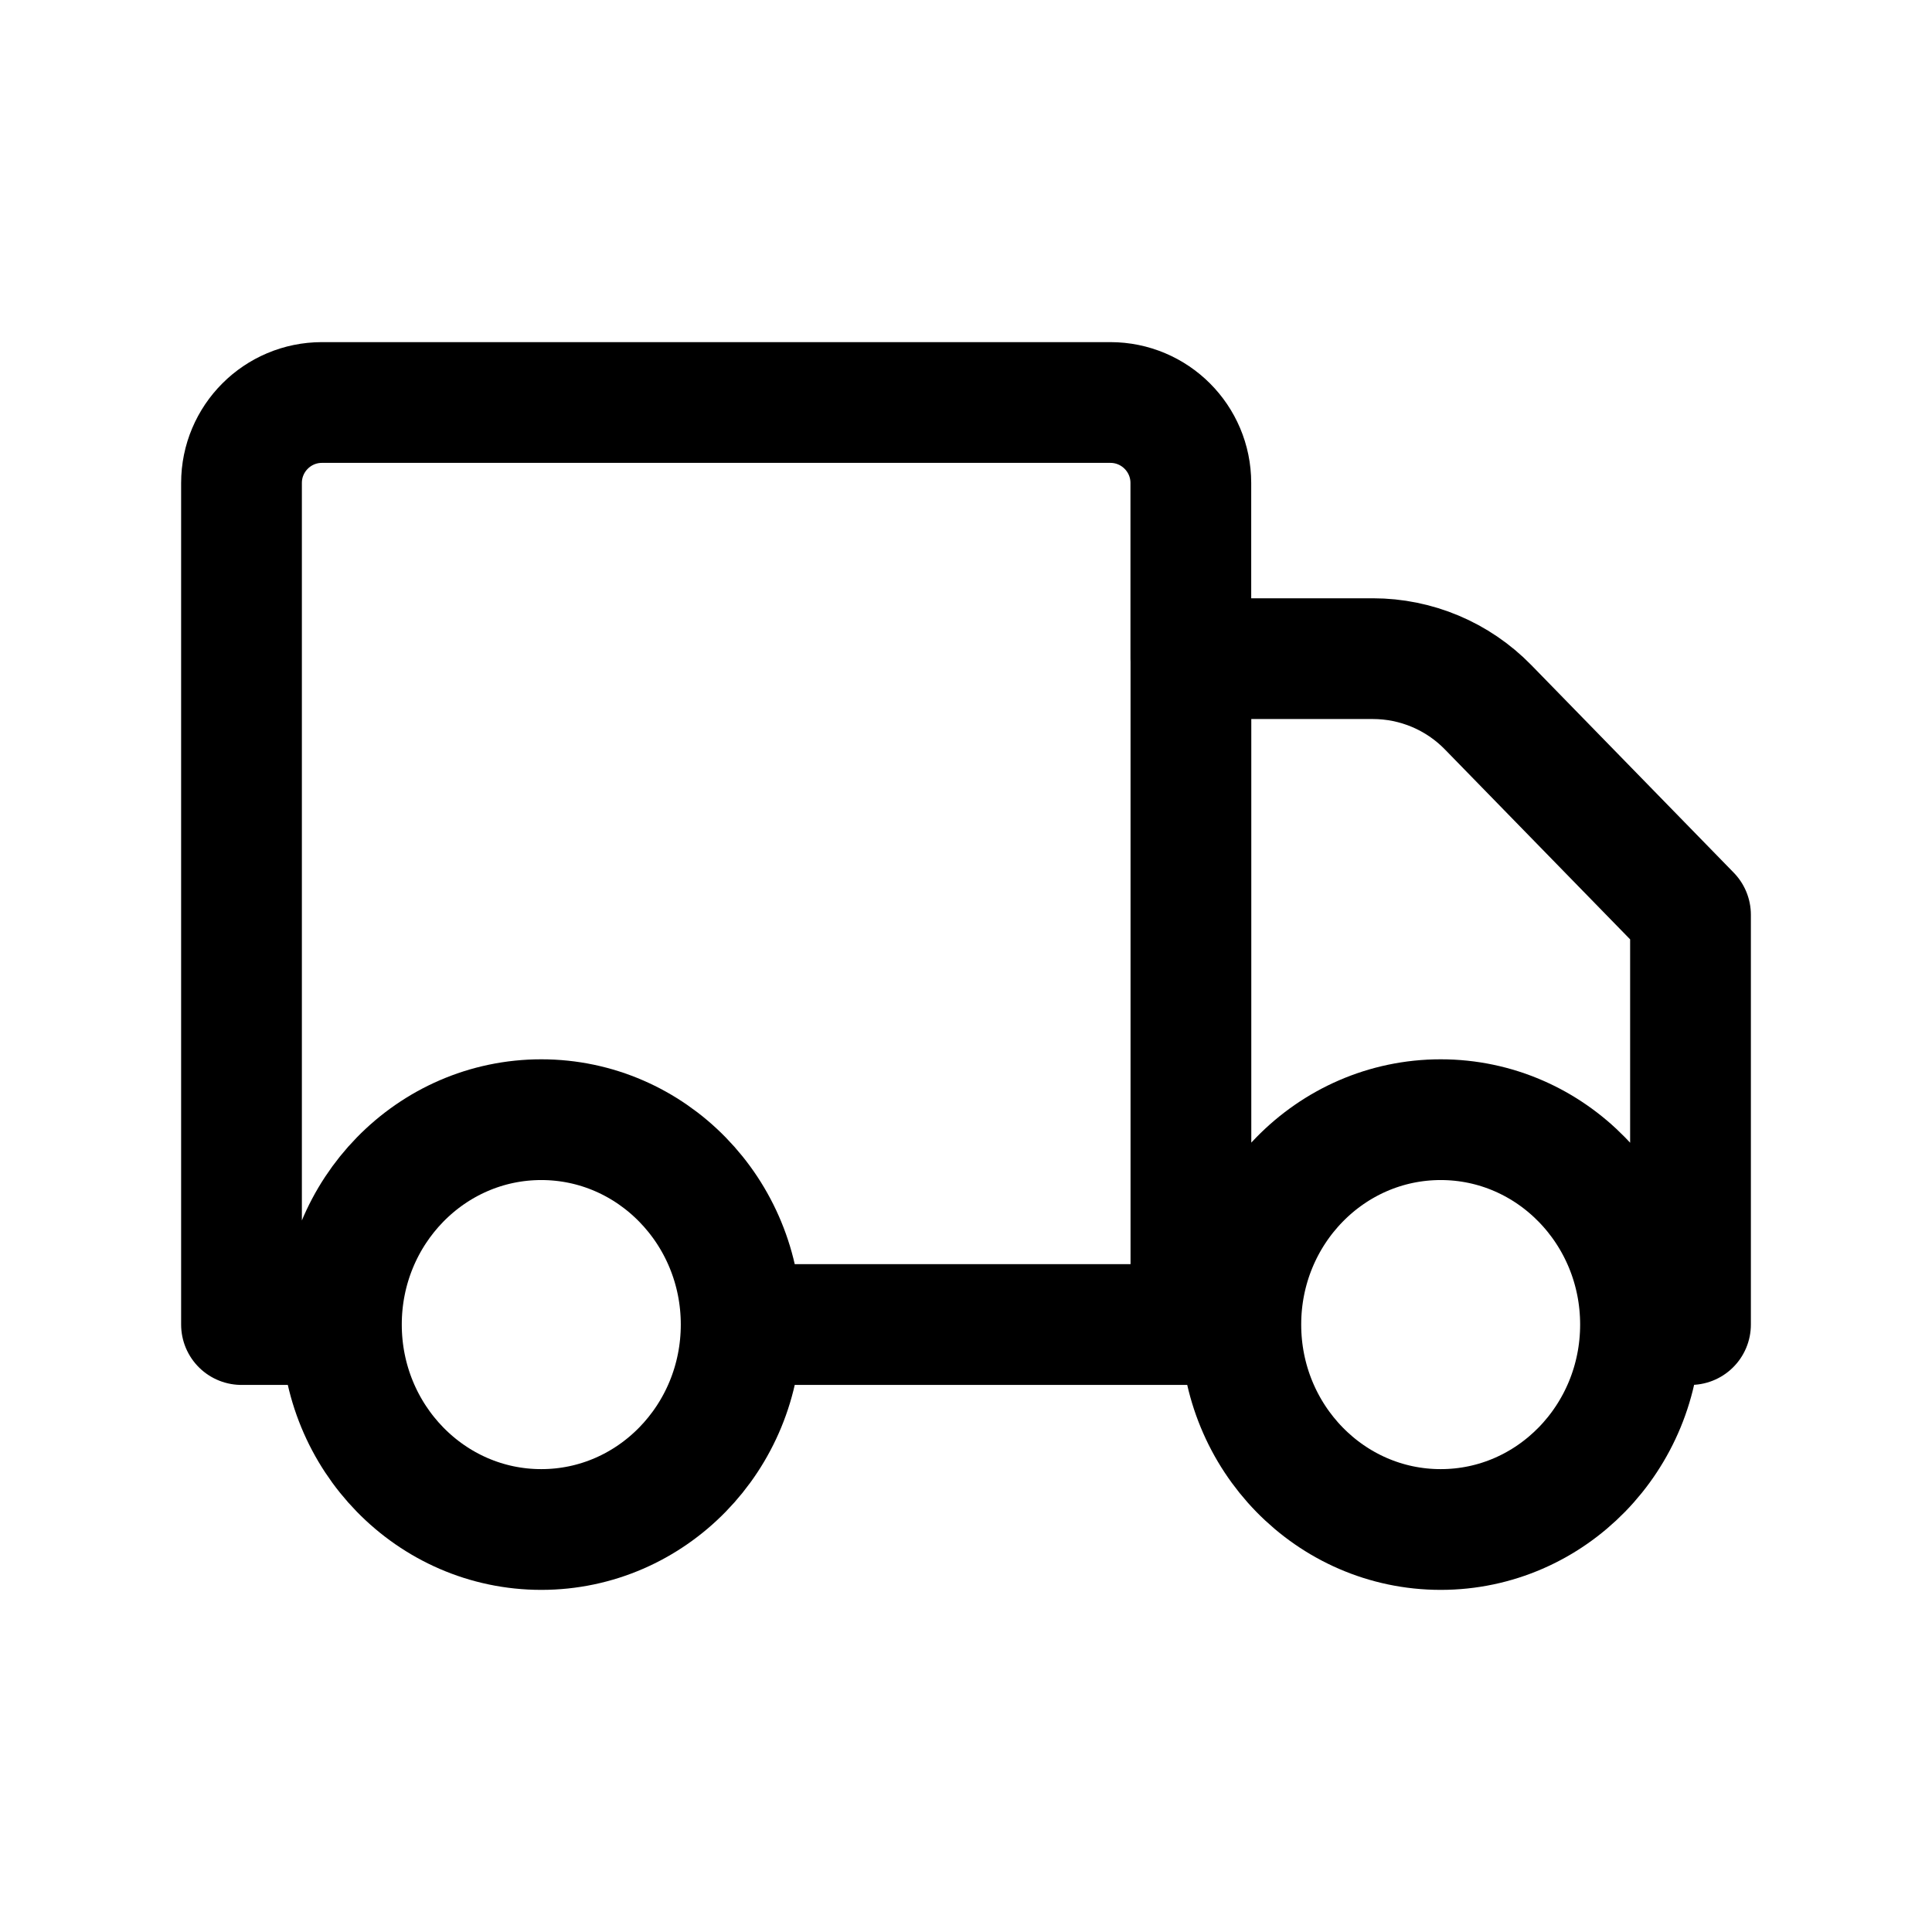
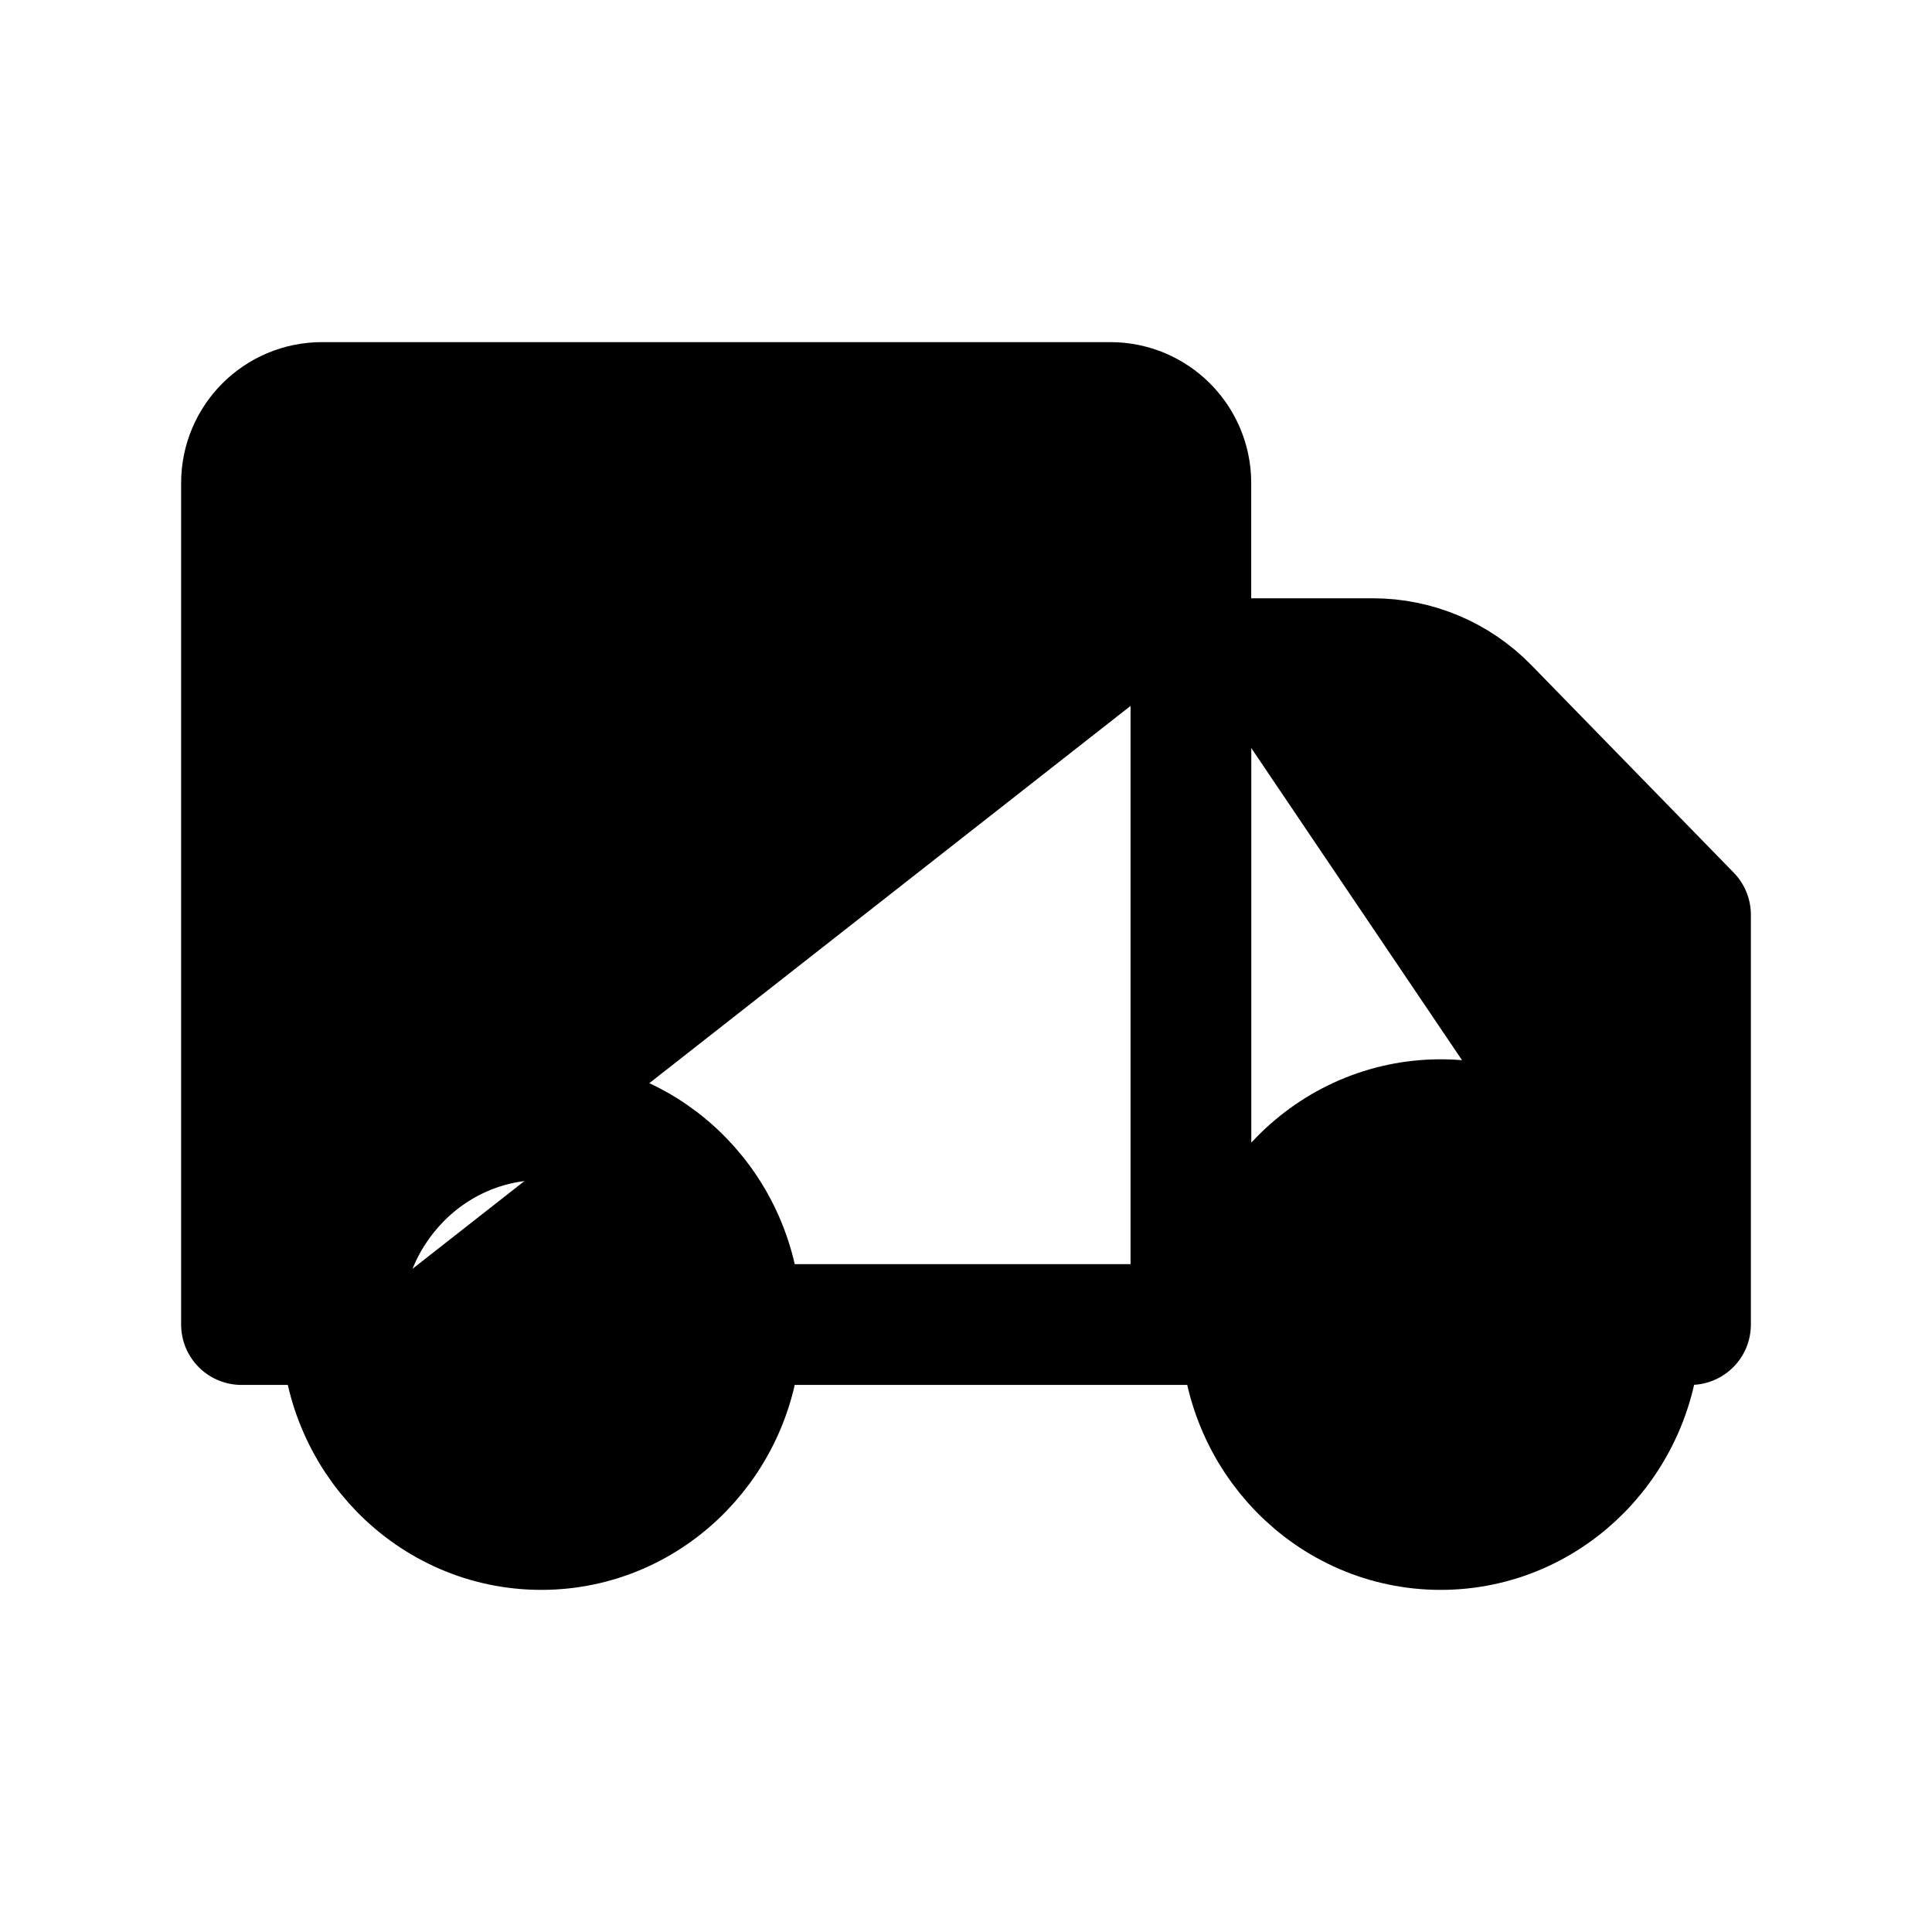
<svg xmlns="http://www.w3.org/2000/svg" width="undefined" height="undefined" viewBox="0 0 24 24">
-   <path fill="none" stroke="currentColor" stroke-linecap="round" stroke-linejoin="round" stroke-width="1.5" d="M9.207 16.454C9.207 17.86 8.095 19 6.724 19s-2.483-1.14-2.483-2.546m4.966 0c0-1.405-1.112-2.545-2.483-2.545s-2.483 1.14-2.483 2.545m4.966 0h5.586m-10.552 0H3V6a1 1 0 0 1 1-1h9.793a1 1 0 0 1 1 1v2.182m5.586 8.272c0 1.406-1.111 2.546-2.482 2.546c-1.372 0-2.483-1.14-2.483-2.546m4.965 0c0-1.405-1.111-2.545-2.482-2.545c-1.372 0-2.483 1.14-2.483 2.545m4.965 0H21v-5.09l-2.515-2.579a2 2 0 0 0-1.431-.603h-2.26m.62 8.272h-.62m0 0V8.182" />
+   <path fill="#000" outline="#fff" stroke="currentColor" stroke-linecap="round" stroke-linejoin="round" stroke-width="1.5" d="M9.207 16.454C9.207 17.86 8.095 19 6.724 19s-2.483-1.14-2.483-2.546m4.966 0c0-1.405-1.112-2.545-2.483-2.545s-2.483 1.14-2.483 2.545m4.966 0h5.586m-10.552 0H3V6a1 1 0 0 1 1-1h9.793a1 1 0 0 1 1 1v2.182m5.586 8.272c0 1.406-1.111 2.546-2.482 2.546c-1.372 0-2.483-1.14-2.483-2.546m4.965 0c0-1.405-1.111-2.545-2.482-2.545c-1.372 0-2.483 1.14-2.483 2.545m4.965 0H21v-5.09l-2.515-2.579a2 2 0 0 0-1.431-.603h-2.26m.62 8.272h-.62m0 0V8.182" />
</svg>
